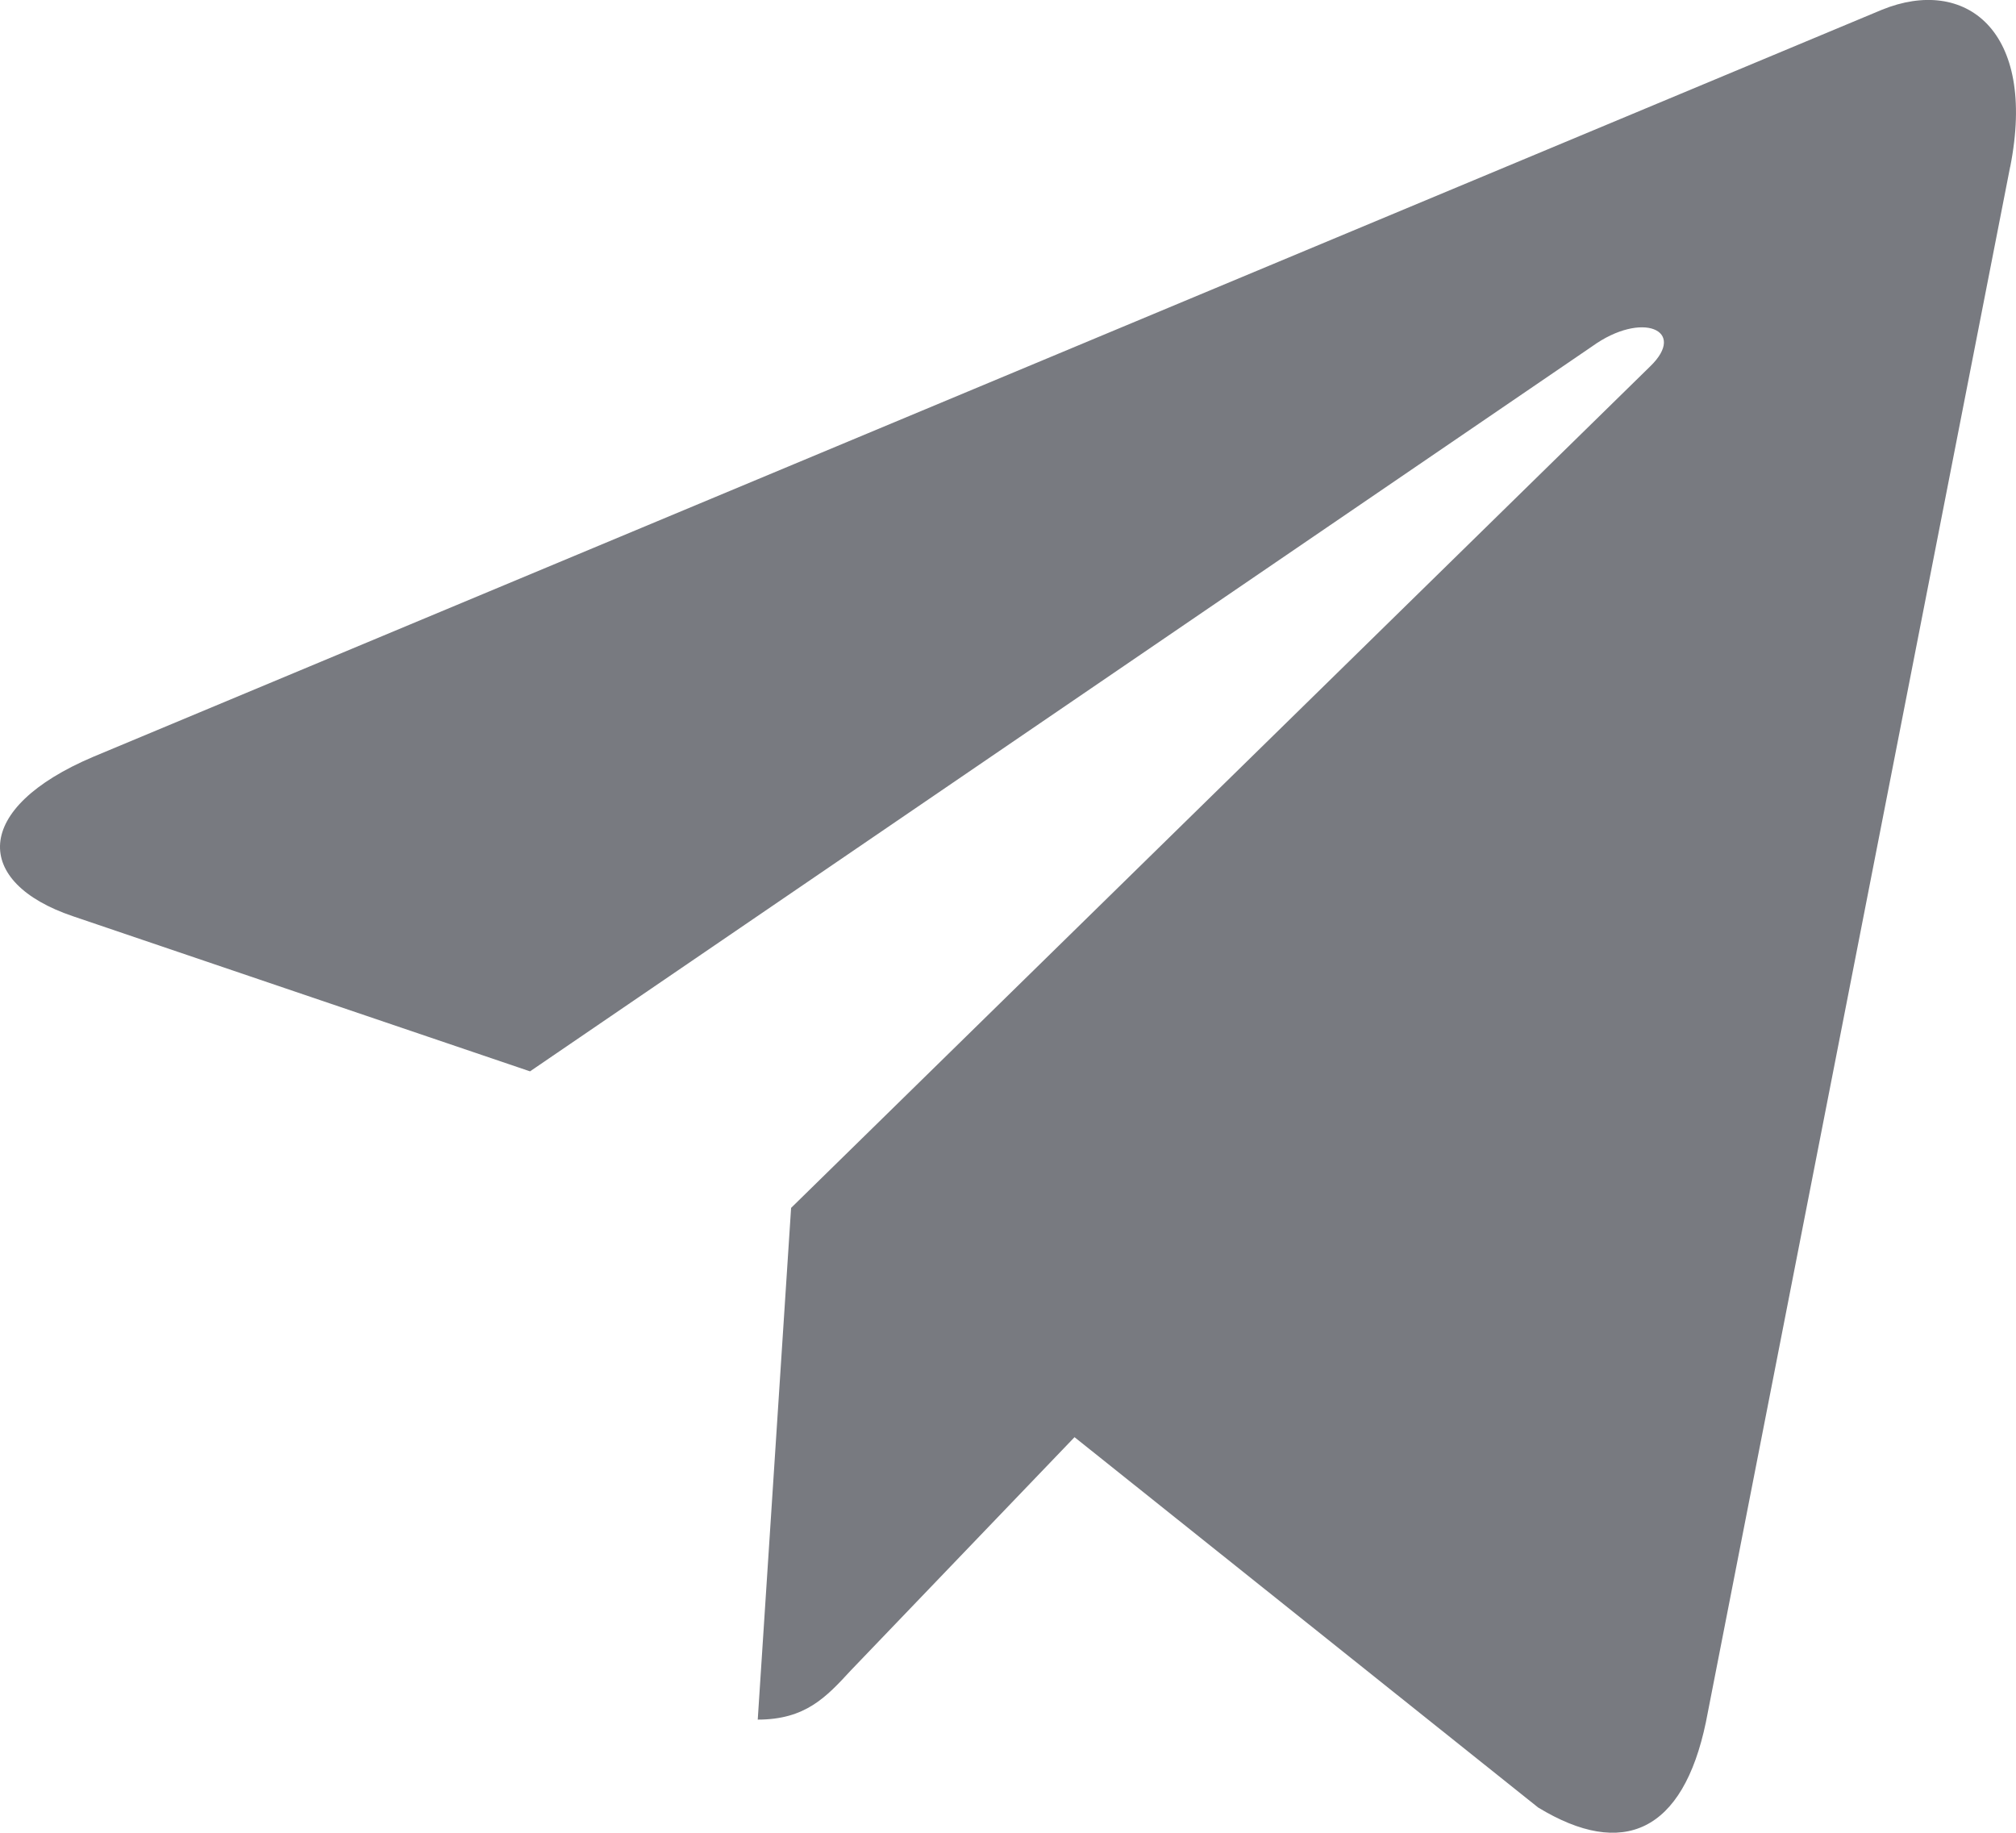
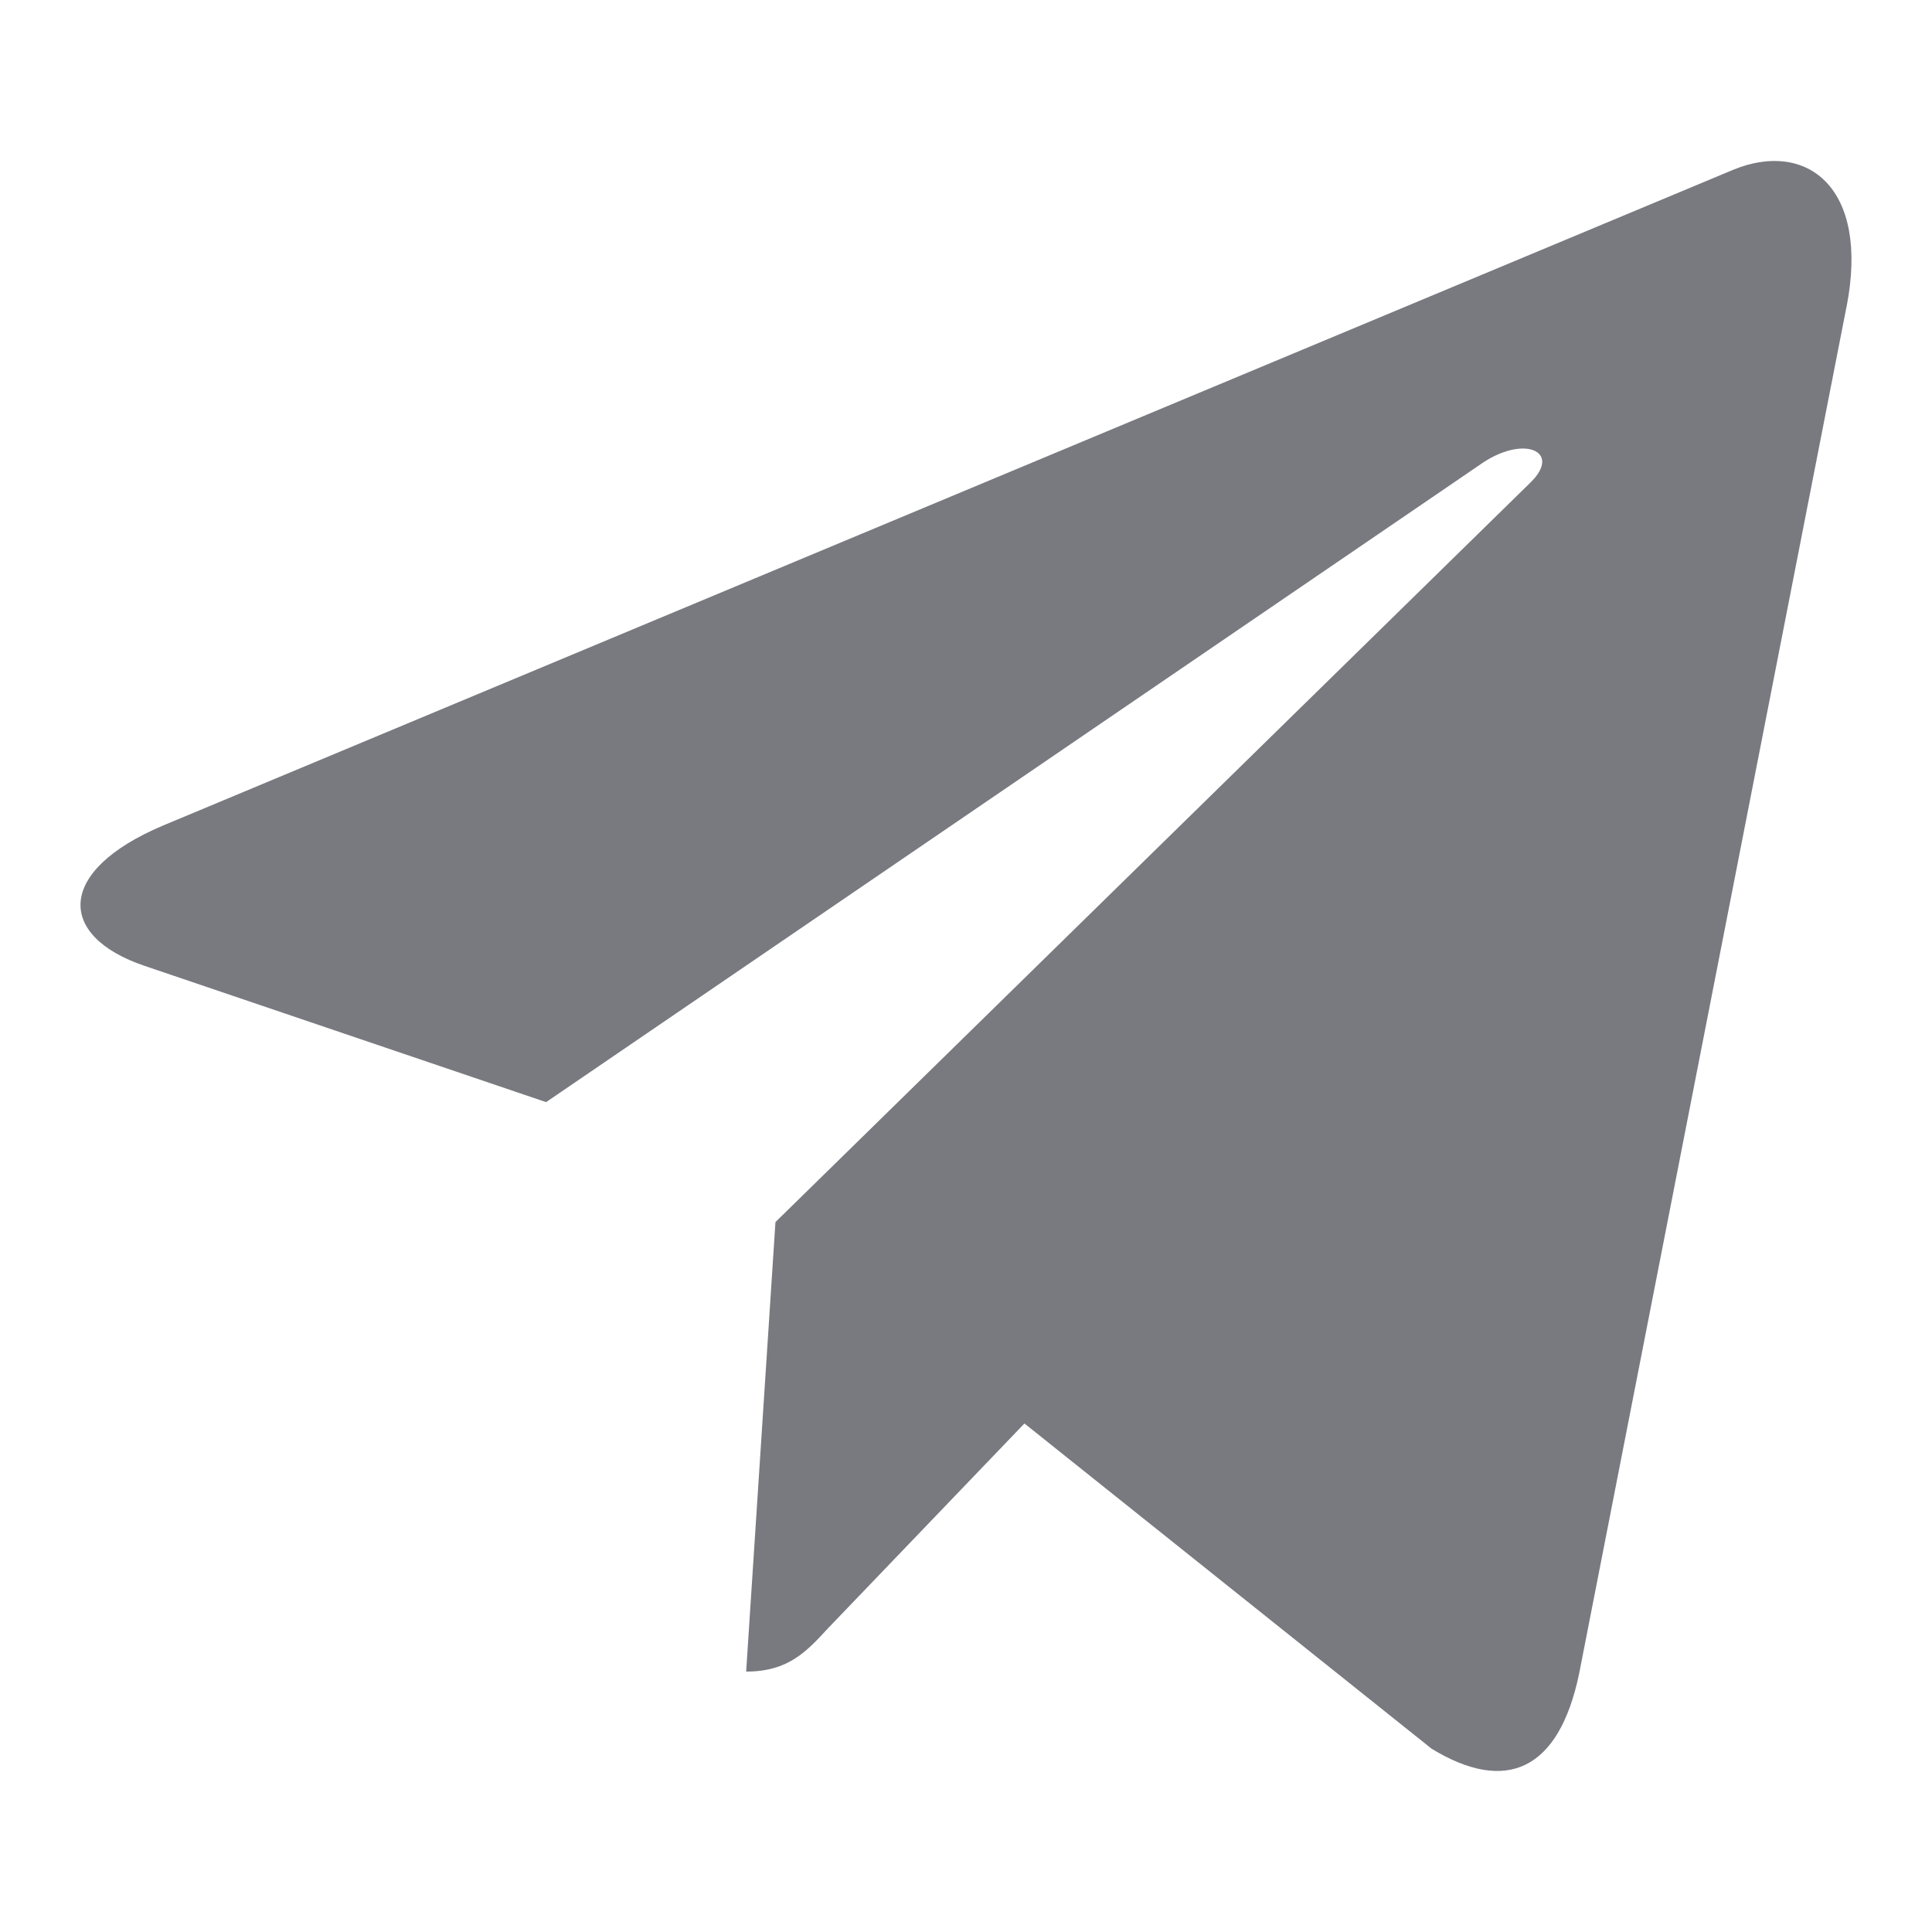
- <svg xmlns="http://www.w3.org/2000/svg" width="22" height="20" viewBox="0 0 22 20" fill="none">
-   <path d="M8.633 13.181L8.269 18.765C8.789 18.765 9.015 18.521 9.285 18.228L11.726 15.683L16.785 19.724C17.712 20.288 18.366 19.991 18.616 18.793L21.936 1.821L21.937 1.82C22.232 0.324 21.442 -0.261 20.538 0.106L1.021 8.257C-0.311 8.821 -0.29 9.631 0.795 9.998L5.784 11.691L17.374 3.78C17.92 3.386 18.416 3.604 18.008 3.998L8.633 13.181Z" fill="#787A80" />
+ <svg xmlns="http://www.w3.org/2000/svg" width="24" height="24" viewBox="0 0 24 24" fill="none">
+   <path d="M9.633 15.181L9.269 20.765C9.789 20.765 10.015 20.521 10.285 20.228L12.726 17.683L17.785 21.724C18.712 22.288 19.366 21.991 19.616 20.793L22.936 3.821L22.937 3.82C23.232 2.324 22.442 1.739 21.538 2.106L2.021 10.257C0.689 10.821 0.71 11.631 1.795 11.998L6.784 13.691L18.374 5.78C18.92 5.386 19.416 5.604 19.008 5.998L9.633 15.181Z" fill="#787A80" />
</svg>
